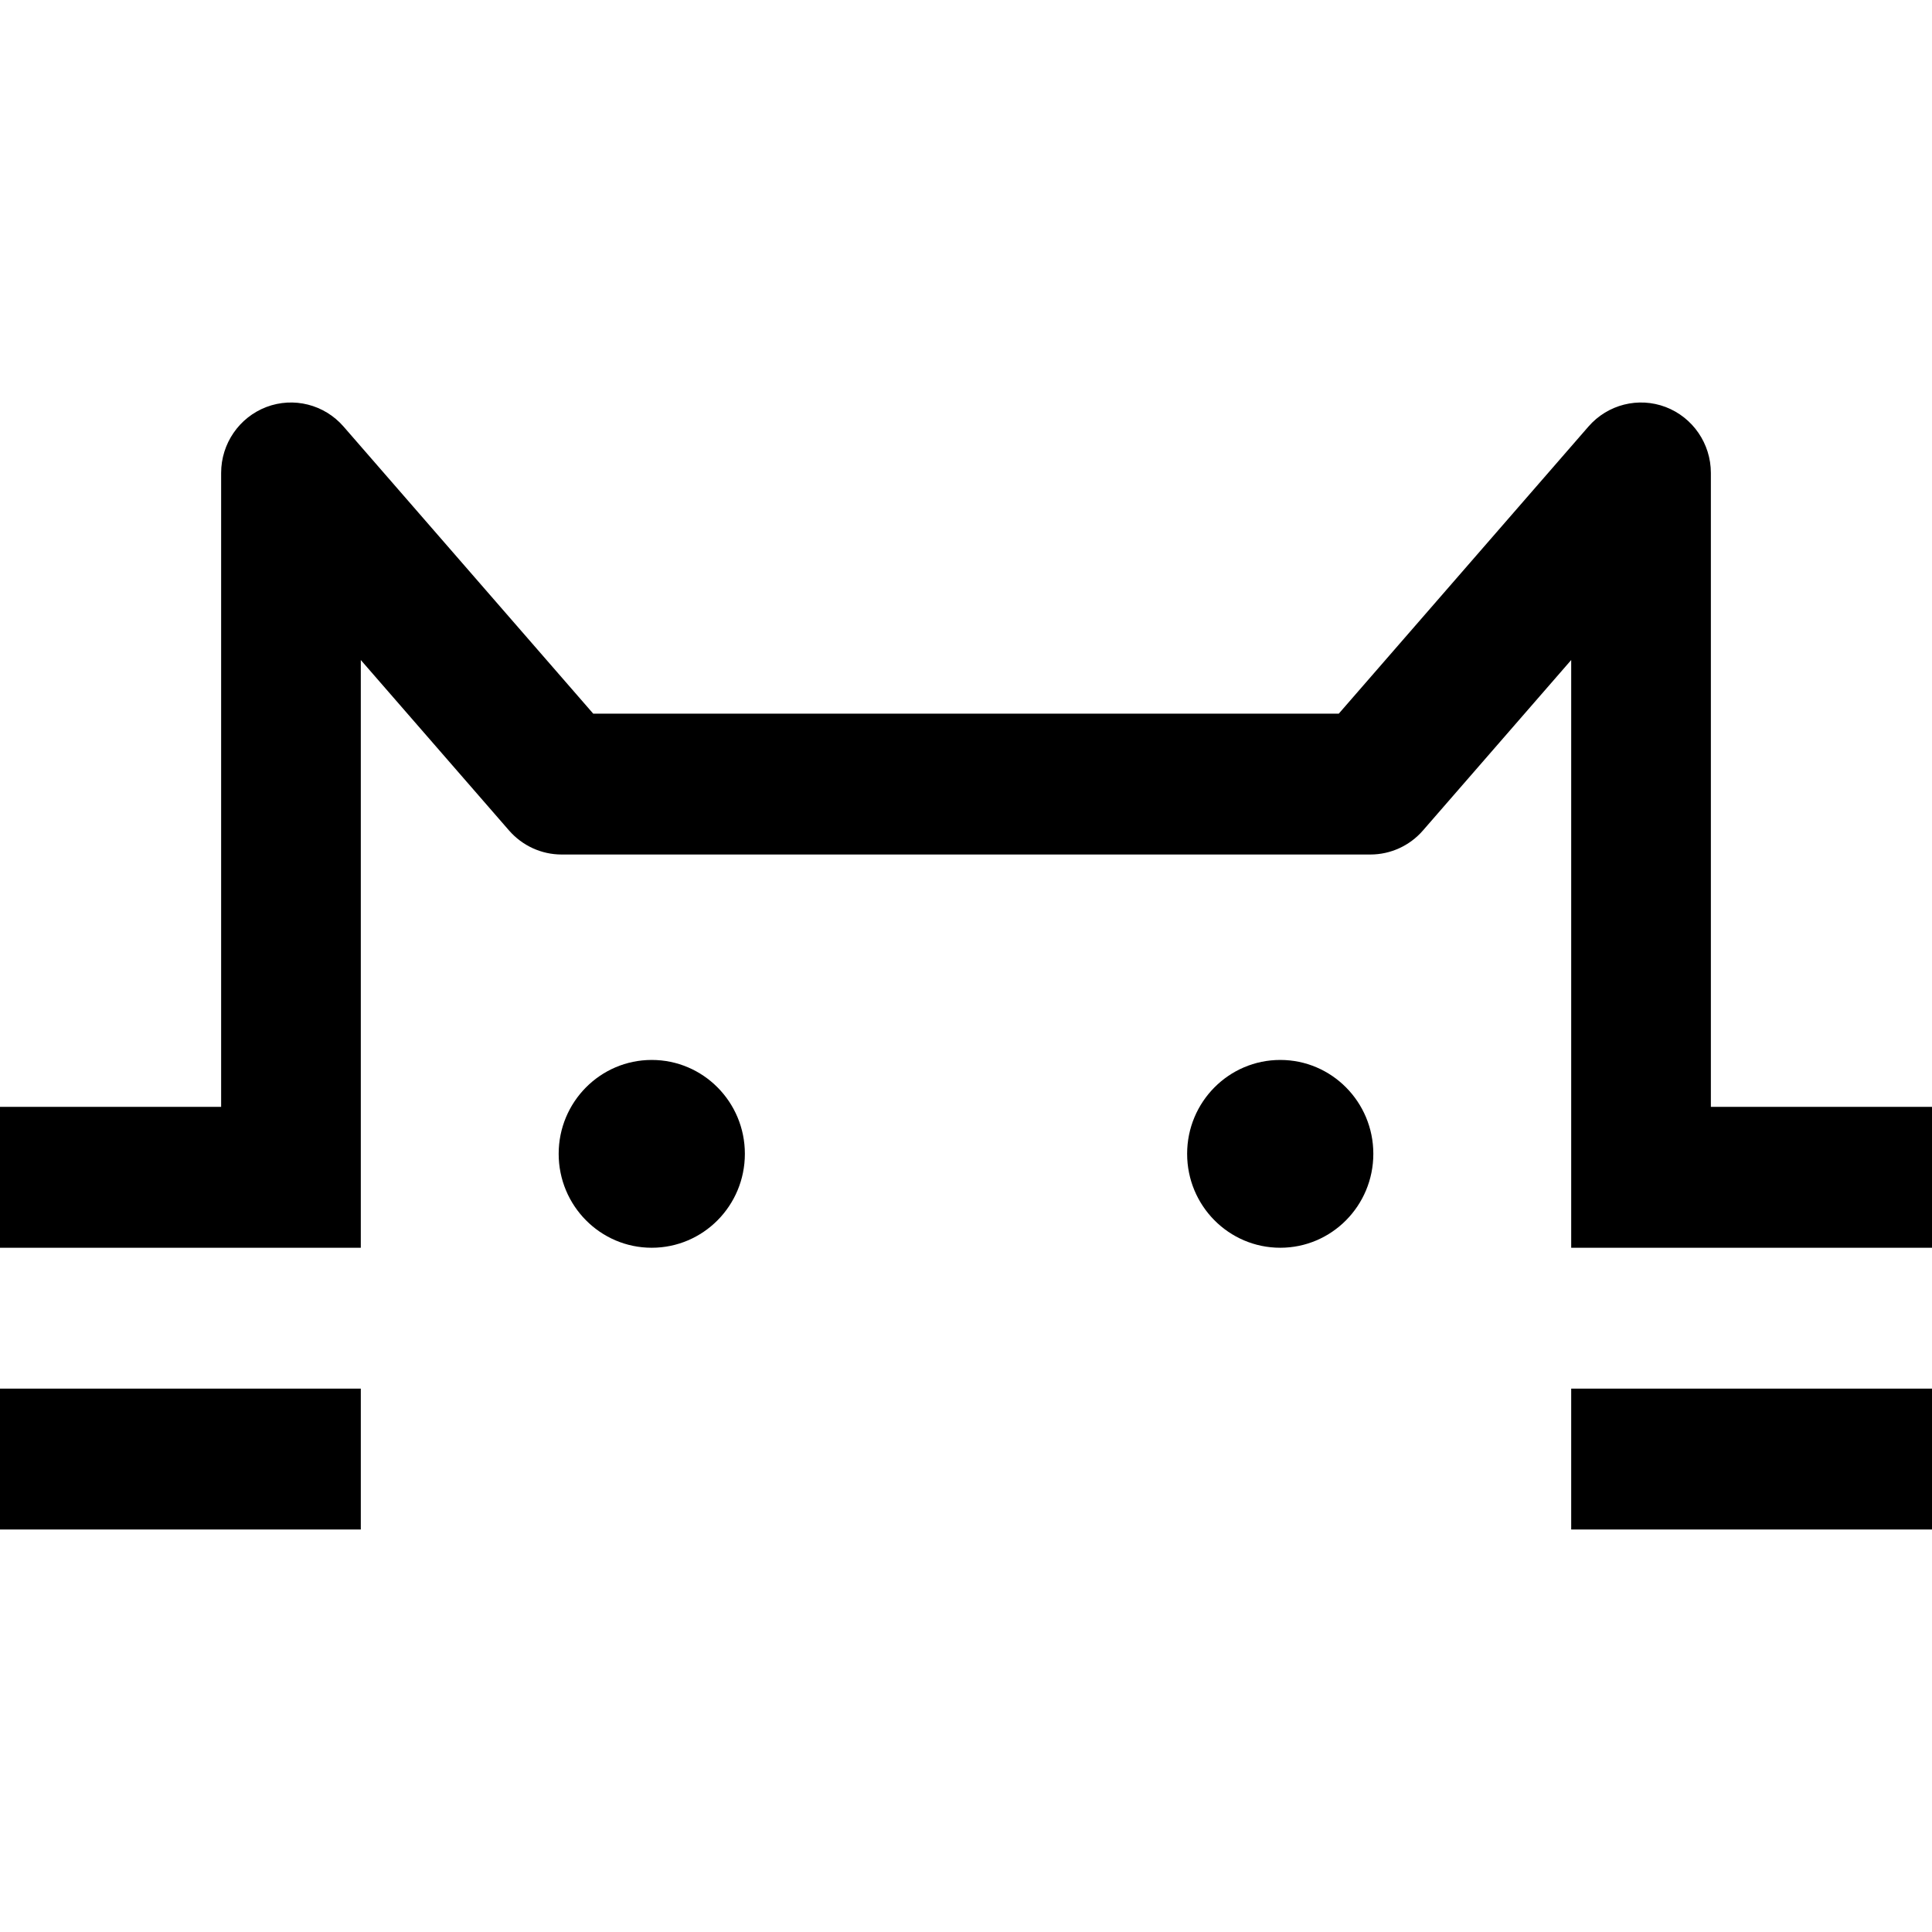
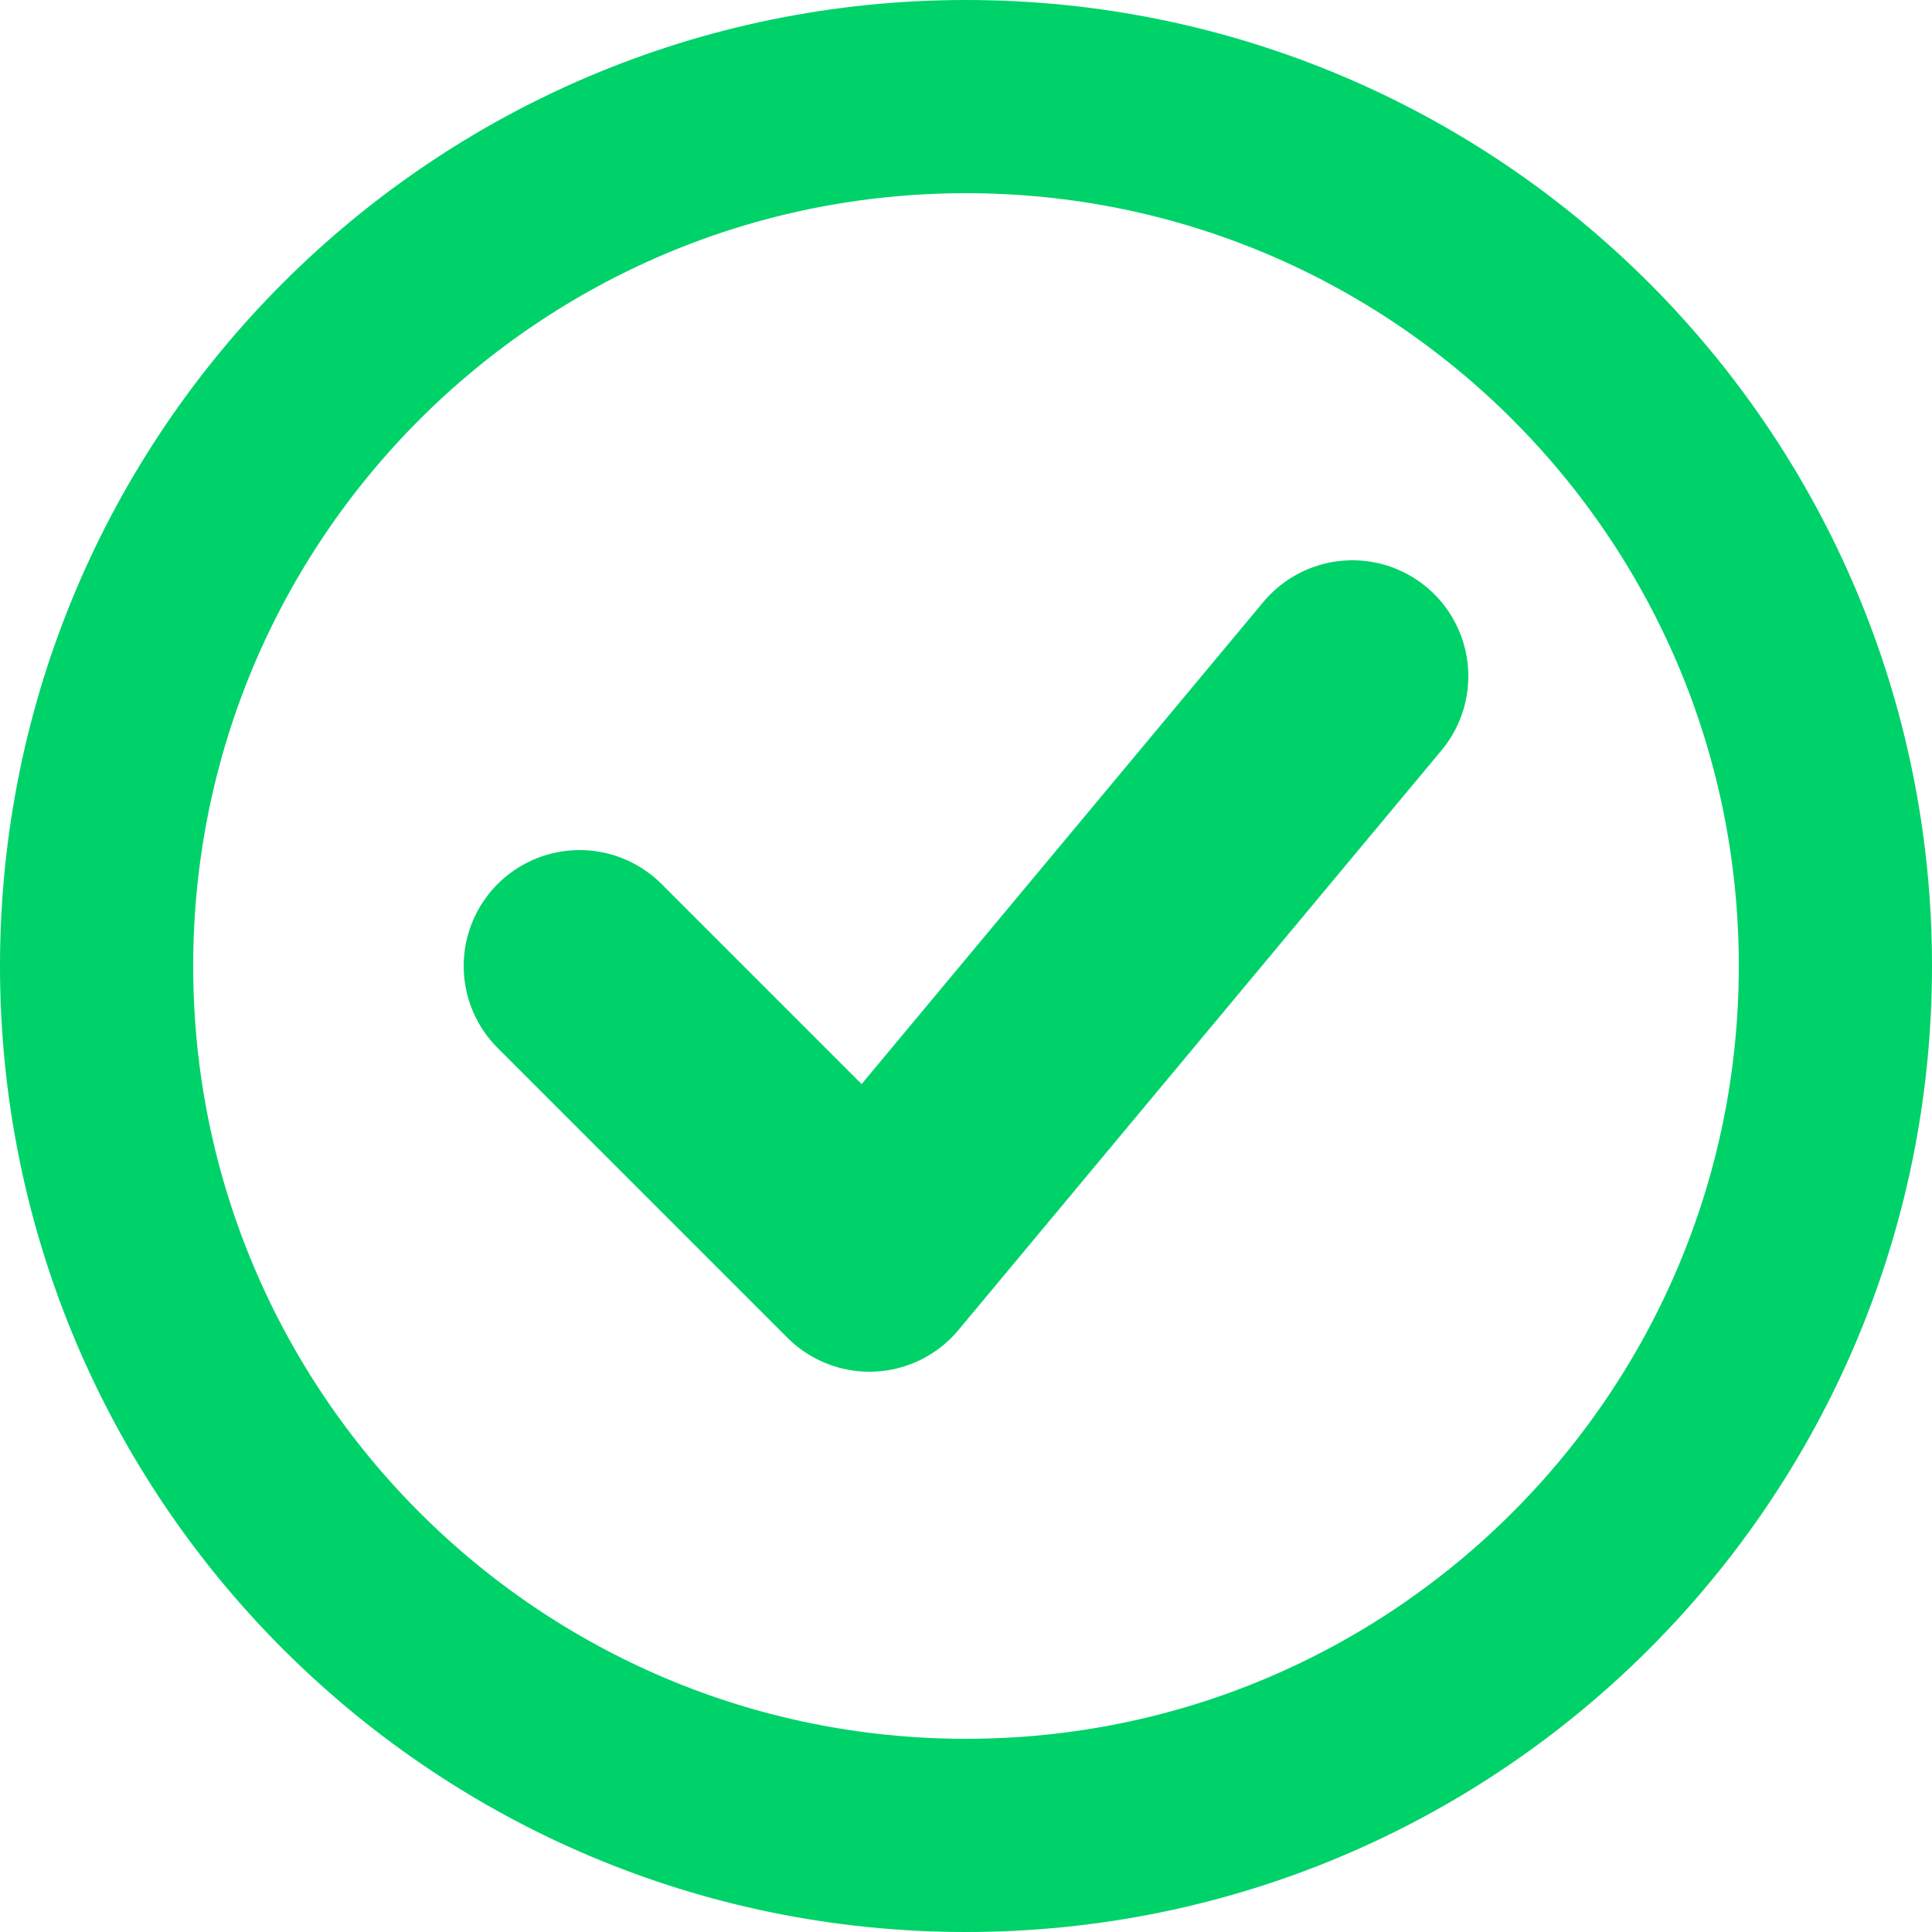
- <svg xmlns="http://www.w3.org/2000/svg" width="24" height="24" viewBox="0 0 24 24" fill="none">
-   <path d="M3.309 5.056C3.647 4.928 4.028 5.024 4.267 5.298L7.369 8.865H16.631L19.733 5.298C19.972 5.024 20.353 4.928 20.691 5.056C21.029 5.185 21.253 5.511 21.253 5.875V13.75H24V15.5H19.518V8.199L17.676 10.317C17.512 10.506 17.274 10.615 17.024 10.615H6.976C6.726 10.615 6.489 10.506 6.324 10.317L4.482 8.199V15.5H0V13.75H2.747V5.875C2.747 5.511 2.971 5.185 3.309 5.056Z" fill="black" />
-   <path d="M19.518 17.25H24V19H19.518V17.25Z" fill="black" />
-   <path d="M0 17.25H4.482V19H0V17.25Z" fill="black" />
-   <path d="M9.253 14.333C9.253 14.978 8.735 15.5 8.096 15.5C7.458 15.5 6.94 14.978 6.94 14.333C6.94 13.689 7.458 13.167 8.096 13.167C8.735 13.167 9.253 13.689 9.253 14.333Z" fill="black" />
-   <path d="M17.06 14.333C17.06 14.978 16.542 15.5 15.904 15.5C15.265 15.5 14.747 14.978 14.747 14.333C14.747 13.689 15.265 13.167 15.904 13.167C16.542 13.167 17.06 13.689 17.06 14.333Z" fill="black" />
+ <svg xmlns="http://www.w3.org/2000/svg" width="32" height="32" viewBox="0 0 100 100" fill="none">
+   <circle cx="50" cy="50" r="45" stroke="#00D26A" stroke-width="10" />
+   <path d="M30 50L45 65L70 35" stroke="#00D26A" stroke-width="12" stroke-linecap="round" stroke-linejoin="round" />
</svg>
